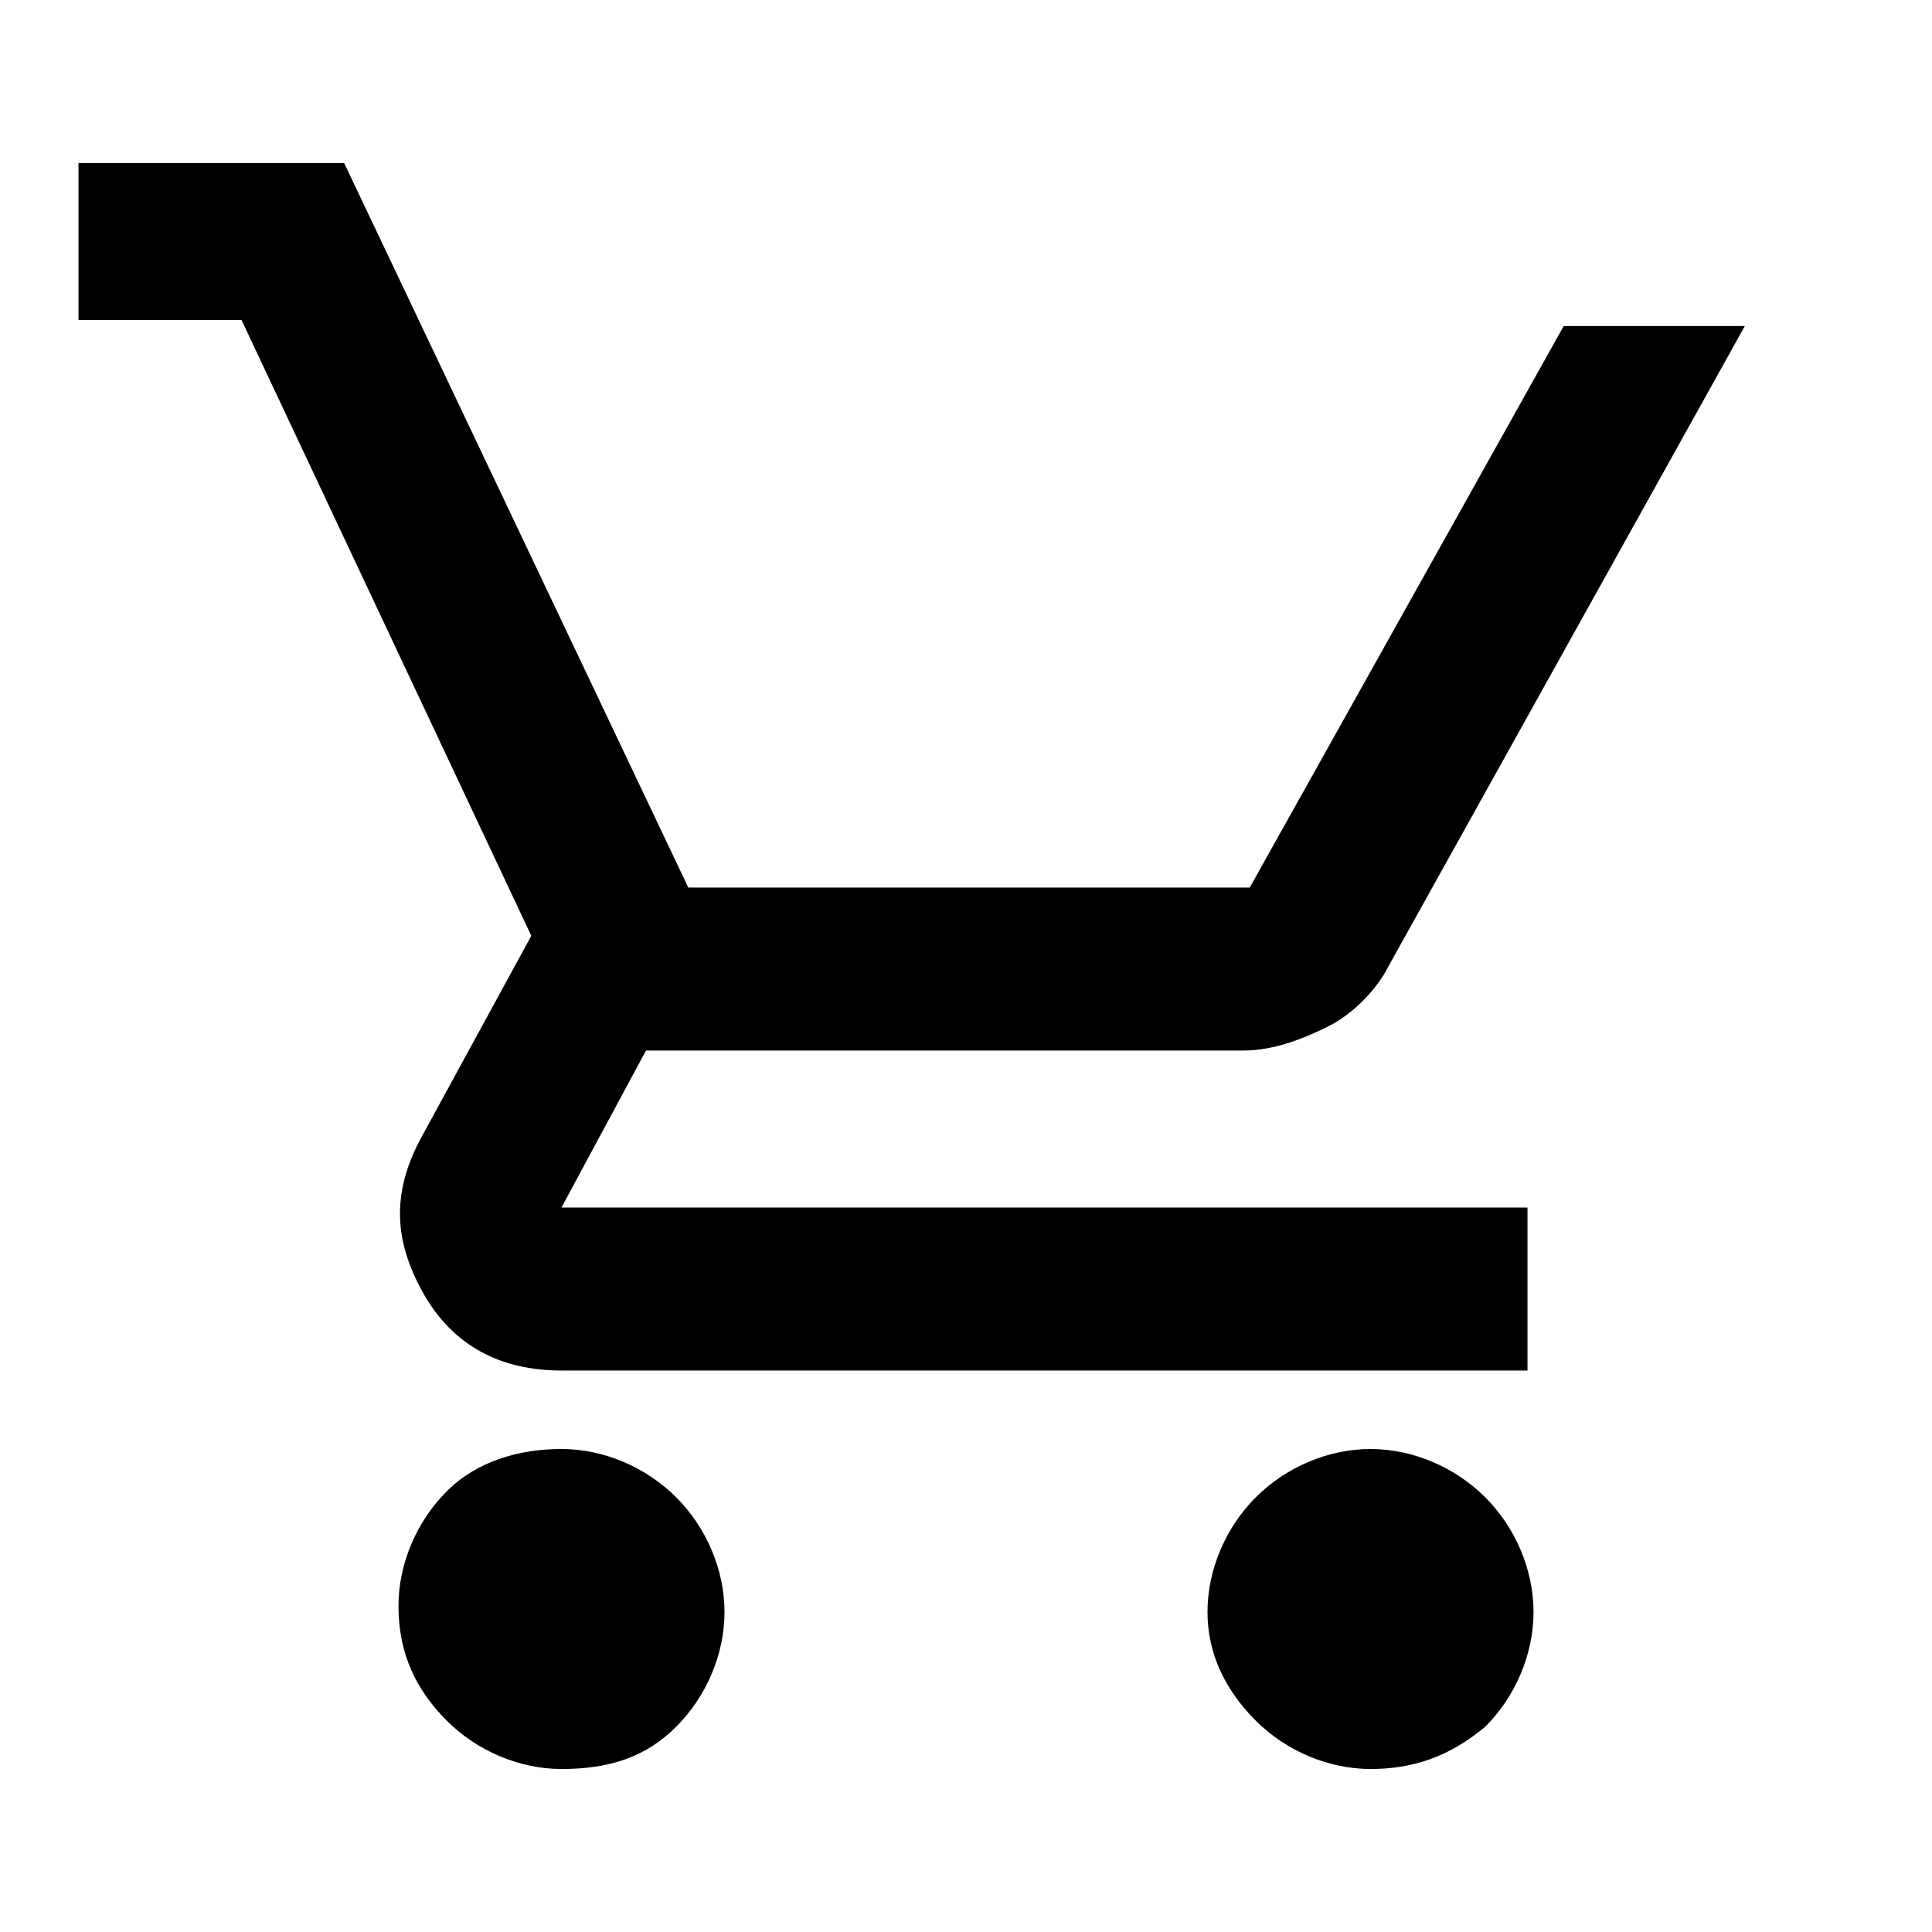
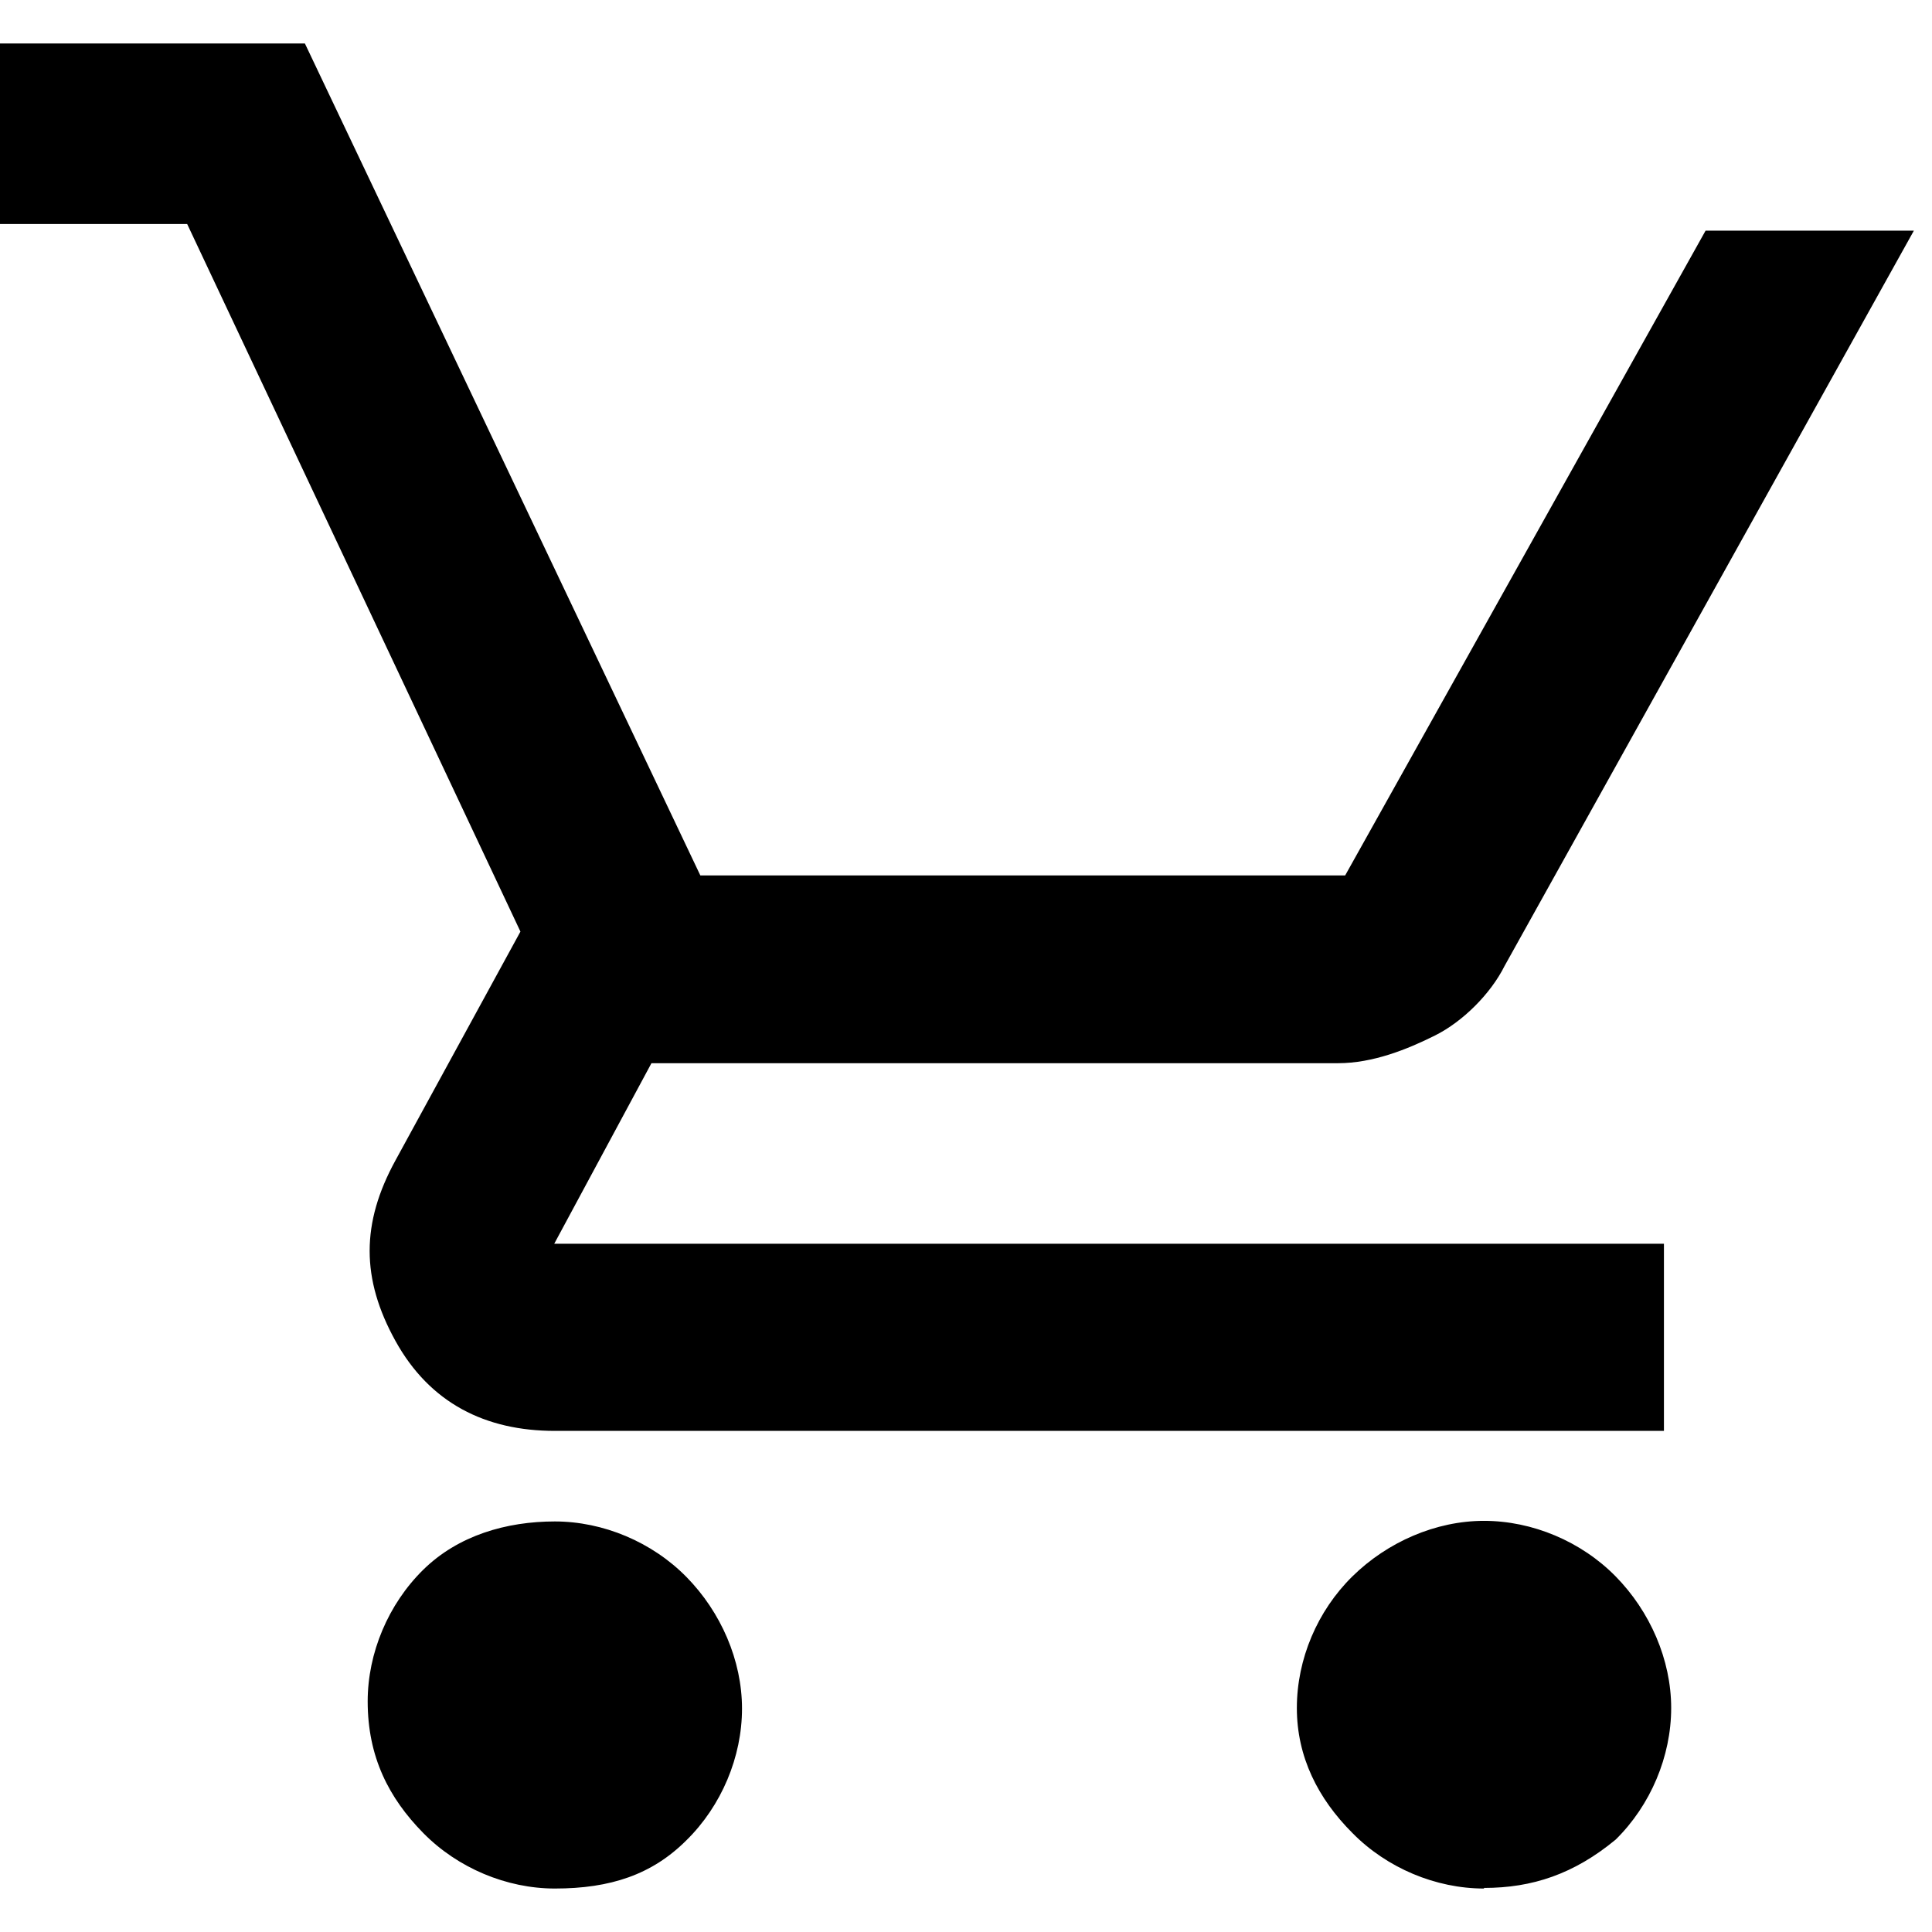
- <svg xmlns="http://www.w3.org/2000/svg" viewBox="0 0 32 32">
-   <path fill="currentColor" d="M9.3,29.3c-0.7,0-1.4-0.3-1.9-0.8c-0.5-0.5-0.8-1.1-0.8-1.9c0-0.7,0.3-1.4,0.8-1.9S8.6,24,9.3,24c0.7,0,1.4,0.3,1.9,0.8c0.5,0.5,0.8,1.2,0.8,1.9c0,0.7-0.3,1.4-0.8,1.9C10.7,29.1,10.1,29.3,9.3,29.3 M22.7,29.3c-0.7,0-1.4-0.3-1.9-0.8C20.3,28,20,27.4,20,26.7c0-0.7,0.3-1.4,0.8-1.9c0.5-0.5,1.2-0.8,1.9-0.8c0.7,0,1.4,0.3,1.9,0.8c0.5,0.5,0.8,1.2,0.8,1.9c0,0.7-0.3,1.4-0.8,1.9C24,29.1,23.4,29.3,22.7,29.3 M1.3,5.3V2.7h4.4l5.7,12h9.3l5.2-9.3h3l-5.9,10.6c-0.2,0.4-0.6,0.8-1,1c-0.4,0.2-0.9,0.4-1.4,0.4h-9.9L9.3,20h16v2.7h-16c-1,0-1.8-0.4-2.3-1.3c-0.5-0.9-0.5-1.7,0-2.6l1.8-3.3L4,5.3H1.3z" />
+ <svg xmlns="http://www.w3.org/2000/svg" fill="none" viewBox="0 0 32 32">
+   <path fill="currentColor" d="M9.19,31.28c-.8,0-1.61-.34-2.18-.92s-.92-1.26-.92-2.18c0-.8.34-1.61.92-2.18s1.38-.8,2.18-.8,1.61.34,2.18.92.92,1.38.92,2.18-.34,1.61-.92,2.18c-.57.57-1.26.8-2.18.8M24.58,31.28c-.8,0-1.61-.34-2.18-.92-.57-.57-.92-1.26-.92-2.07s.34-1.61.92-2.18,1.38-.92,2.18-.92,1.61.34,2.18.92.92,1.38.92,2.18-.34,1.61-.92,2.18c-.69.57-1.38.8-2.18.8M0,3.71V.72h5.05l6.55,13.78h10.68l5.97-10.68h3.45l-6.78,12.18c-.23.46-.69.92-1.15,1.15s-1.03.46-1.61.46h-11.37l-1.61,2.99h18.38v3.1H9.19c-1.15,0-2.07-.46-2.64-1.49s-.57-1.95,0-2.99l2.07-3.79L3.1,3.71H0Z" />
</svg>
